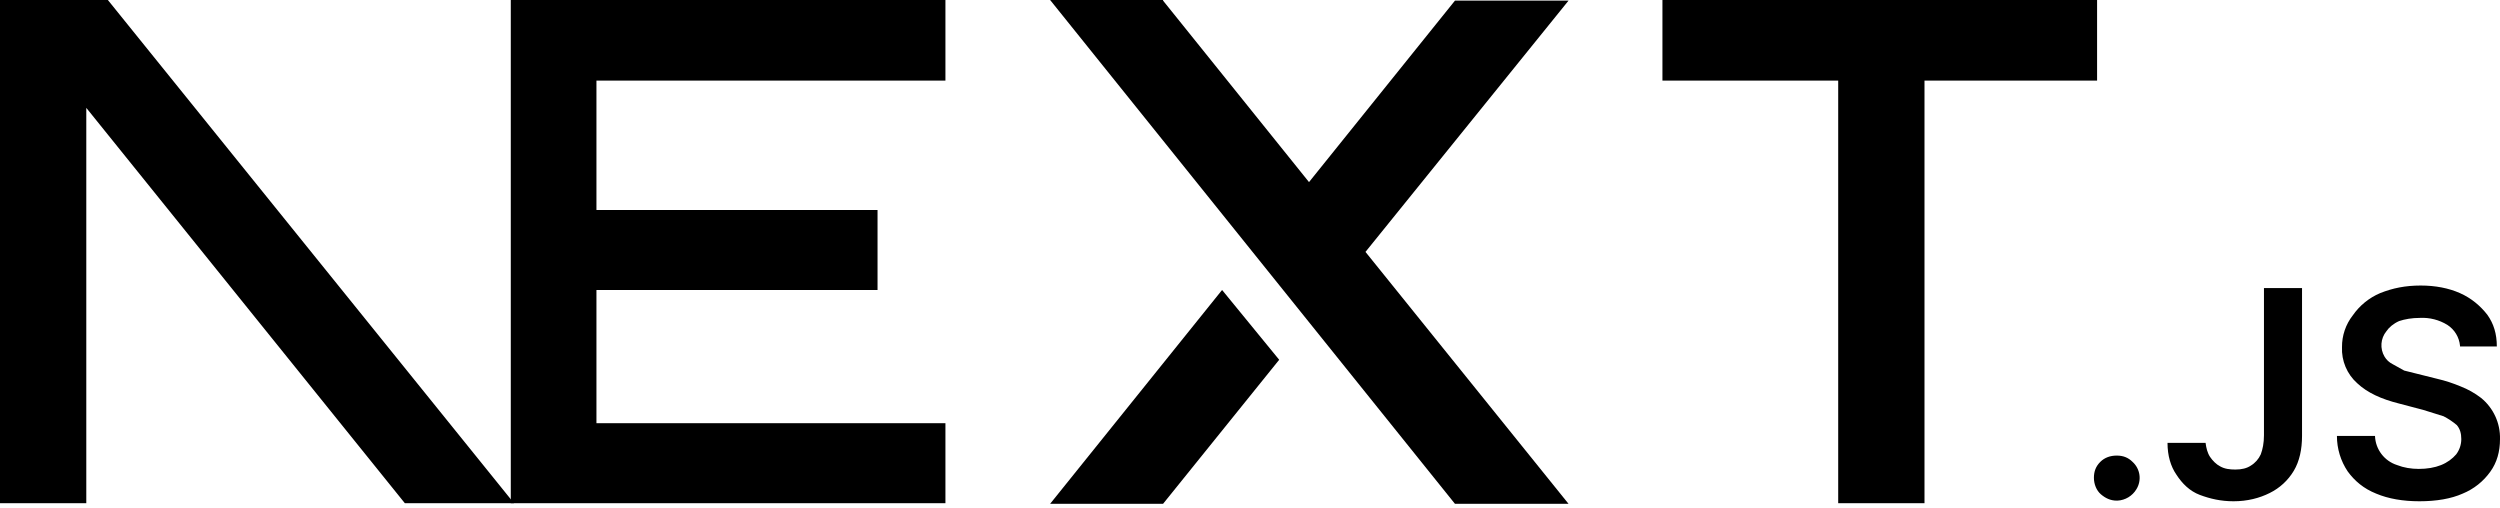
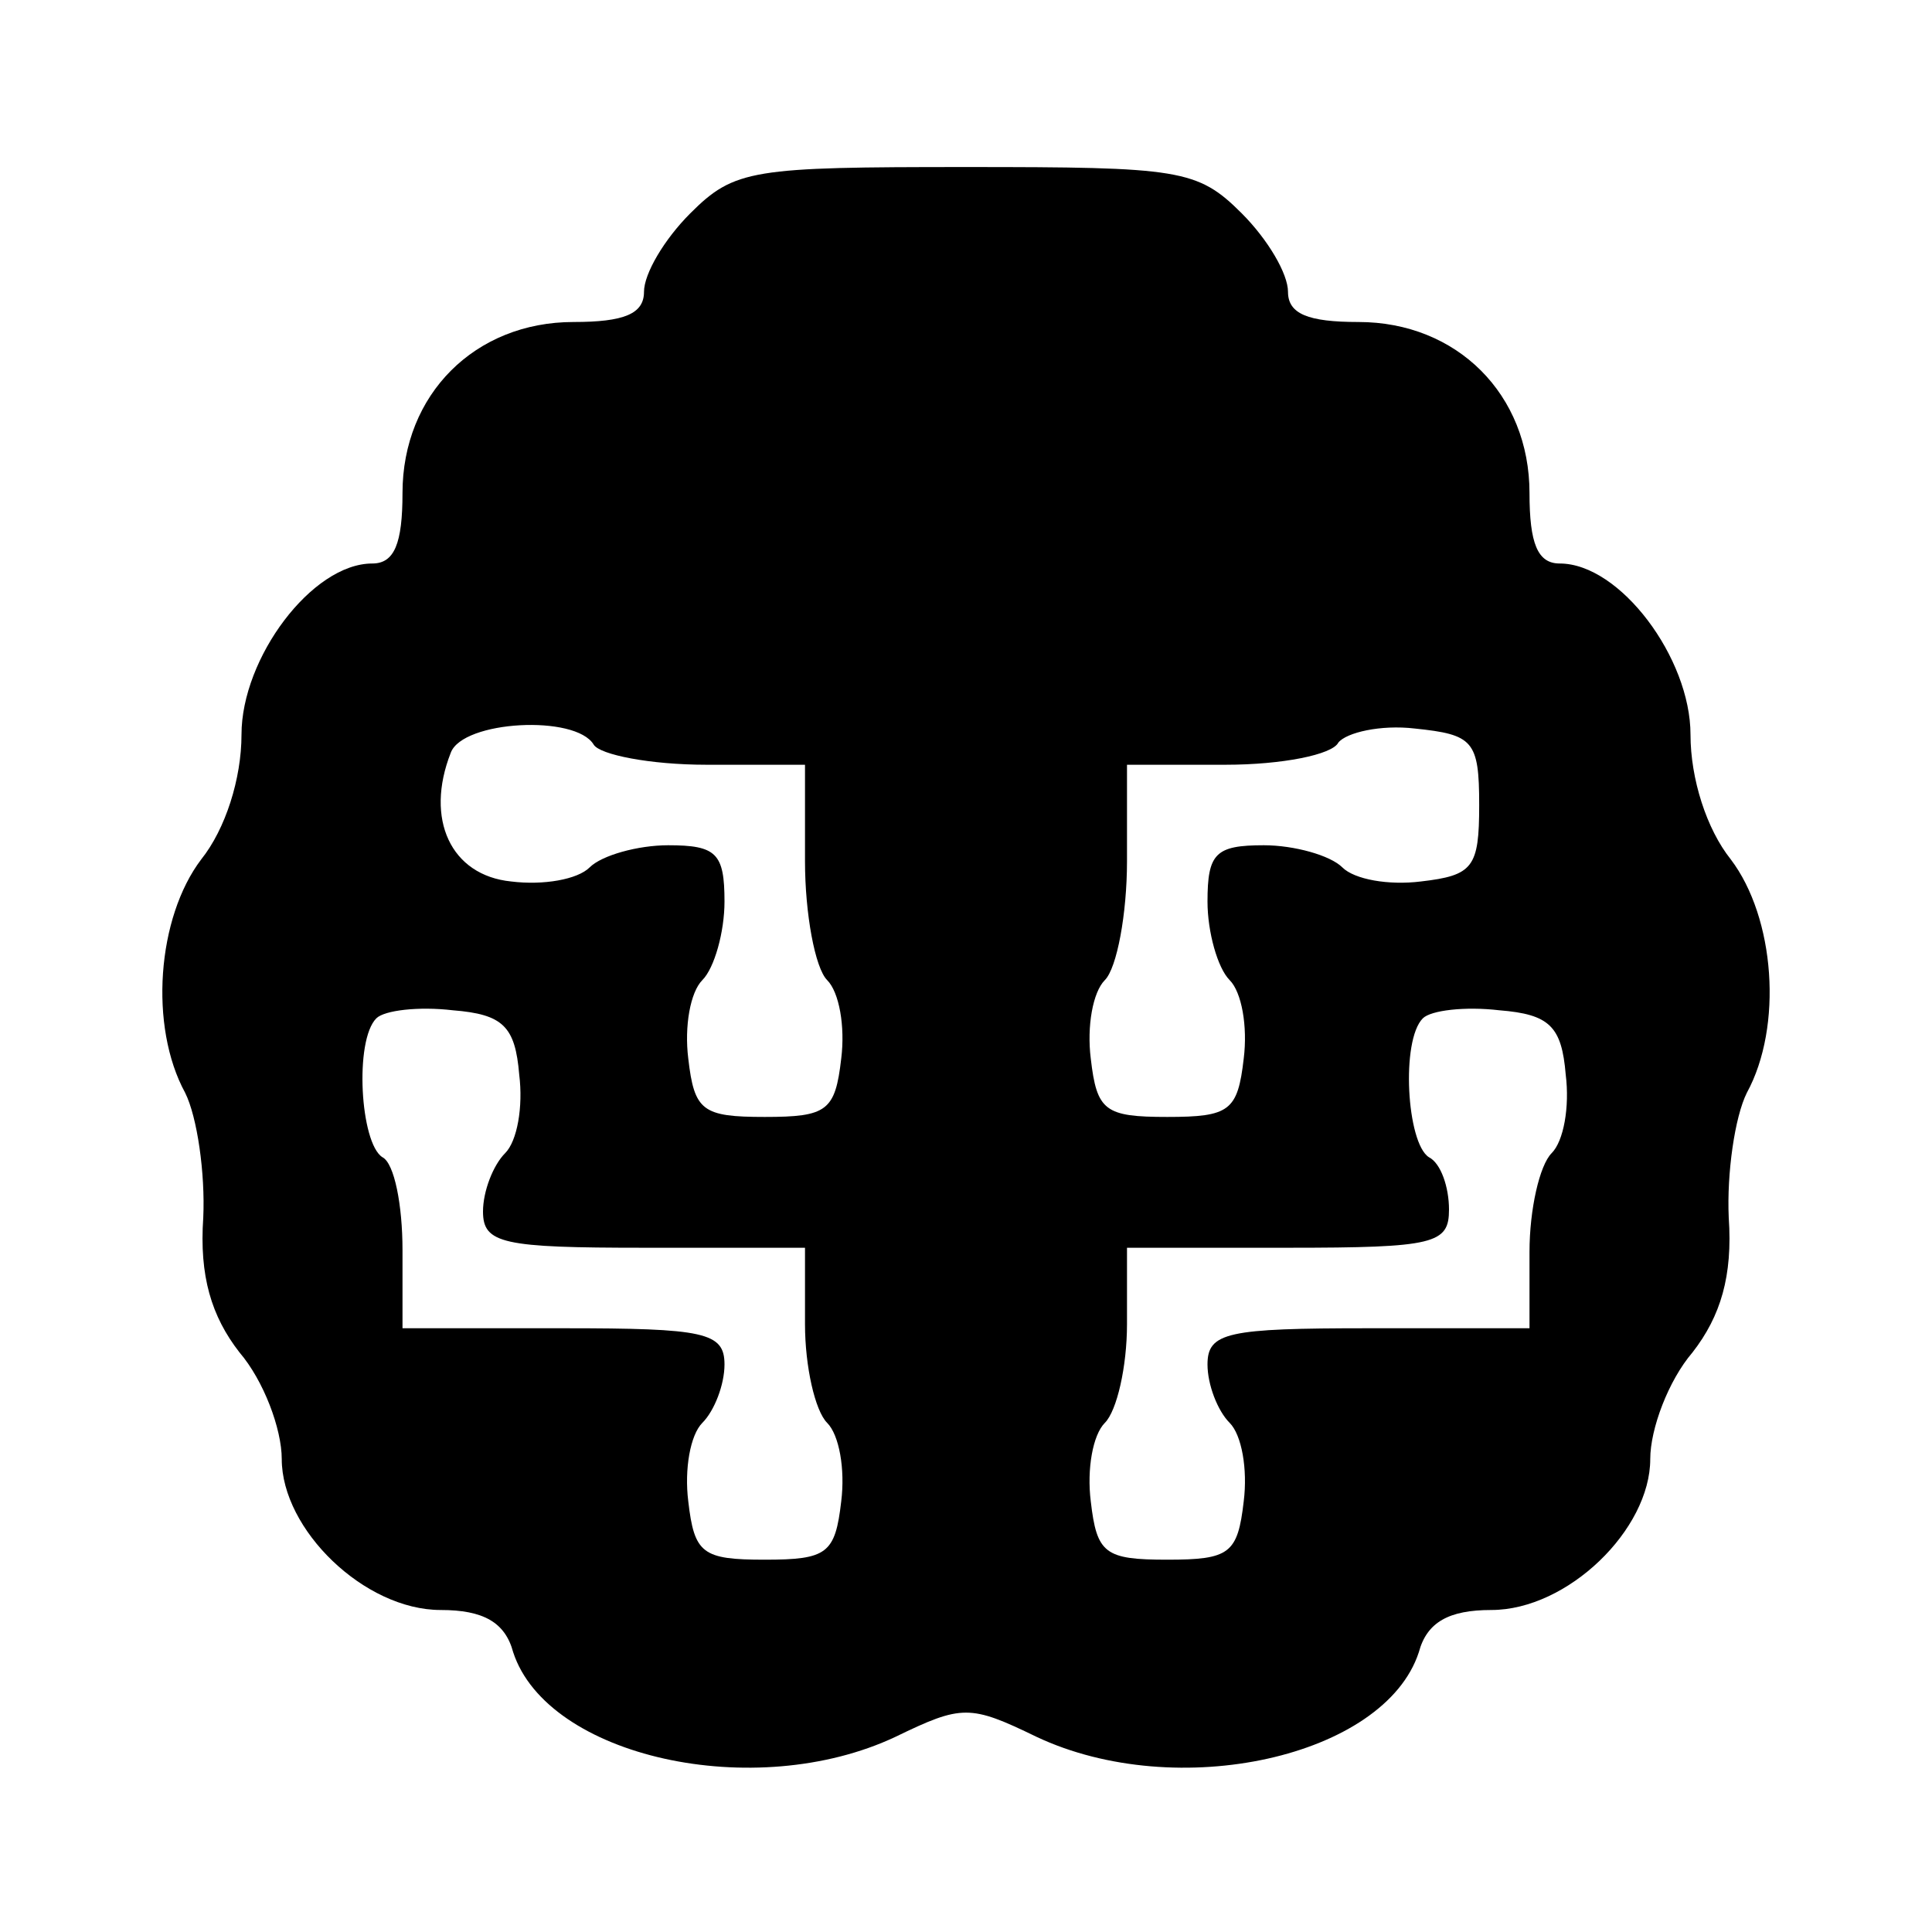
- <svg xmlns="http://www.w3.org/2000/svg" fill="none" viewBox="0 0 394 80">
-   <path fill="#000" d="M262 0h68.5v12.7h-27.2v66.6h-13.6V12.7H262V0ZM149 0v12.7H94v20.4h44.3v12.6H94v21h55v12.6H80.5V0h68.7zm34.3 0h-17.8l63.8 79.4h17.9l-32-39.7 32-39.6h-17.9l-23 28.6-23-28.6zm18.3 56.7-9-11-27.1 33.7h17.8l18.3-22.7z" />
-   <path fill="#000" d="M81 79.3 17 0H0v79.3h13.6V17l50.2 62.3H81Zm252.6-.4c-1 0-1.8-.4-2.5-1s-1.1-1.6-1.1-2.6.3-1.8 1-2.5 1.6-1 2.6-1 1.8.3 2.5 1a3.4 3.4 0 0 1 .6 4.3 3.7 3.7 0 0 1-3 1.8zm23.2-33.5h6v23.3c0 2.1-.4 4-1.3 5.5a9.1 9.1 0 0 1-3.8 3.5c-1.6.8-3.5 1.3-5.7 1.3-2 0-3.7-.4-5.3-1s-2.8-1.8-3.7-3.2c-.9-1.3-1.4-3-1.4-5h6c.1.8.3 1.6.7 2.2s1 1.2 1.6 1.5c.7.4 1.5.5 2.4.5 1 0 1.8-.2 2.4-.6a4 4 0 0 0 1.6-1.8c.3-.8.5-1.8.5-3V45.5zm30.9 9.1a4.4 4.4 0 0 0-2-3.3 7.5 7.5 0 0 0-4.3-1.1c-1.3 0-2.4.2-3.3.5-.9.4-1.6 1-2 1.6a3.5 3.5 0 0 0-.3 4c.3.5.7.9 1.3 1.2l1.8 1 2 .5 3.2.8c1.3.3 2.5.7 3.7 1.2a13 13 0 0 1 3.2 1.8 8.1 8.1 0 0 1 3 6.5c0 2-.5 3.7-1.5 5.1a10 10 0 0 1-4.4 3.5c-1.8.8-4.1 1.2-6.8 1.2-2.6 0-4.9-.4-6.8-1.2-2-.8-3.4-2-4.5-3.5a10 10 0 0 1-1.7-5.6h6a5 5 0 0 0 3.5 4.6c1 .4 2.2.6 3.4.6 1.3 0 2.5-.2 3.5-.6 1-.4 1.8-1 2.4-1.7a4 4 0 0 0 .8-2.4c0-.9-.2-1.6-.7-2.2a11 11 0 0 0-2.1-1.4l-3.2-1-3.8-1c-2.8-.7-5-1.7-6.6-3.2a7.2 7.2 0 0 1-2.4-5.7 8 8 0 0 1 1.7-5 10 10 0 0 1 4.3-3.5c2-.8 4-1.2 6.4-1.2 2.3 0 4.4.4 6.2 1.2 1.8.8 3.2 2 4.3 3.4 1 1.4 1.5 3 1.5 5h-5.8z" />
+ <svg xmlns="http://www.w3.org/2000/svg" version="1.0" width="96pt" height="96pt" viewBox="0 0 96 96" preserveAspectRatio="xMidYMid meet">
+   <g transform="translate(0,96) scale(0.1,-0.1)" fill="#000000" stroke="none">
+     <path d="M343 854 c-13 -13 -23 -30 -23 -39 0 -11 -10 -15 -35 -15 -49 0 -85 -36 -85 -85 0 -25 -4 -35 -15 -35 -30 0 -65 -47 -65 -85 0 -22 -8 -47 -20 -62 -22 -29 -26 -83 -8 -116 6 -12 10 -40 9 -62 -2 -29 4 -49 18 -67 12 -14 21 -38 21 -53 0 -35 41 -75 79 -75 21 0 32 -6 36 -21 17 -52 120 -75 190 -42 33 16 37 16 70 0 70 -33 173 -10 190 42 4 15 15 21 36 21 38 0 79 40 79 75 0 15 9 39 21 53 14 18 20 38 18 67 -1 22 3 50 9 62 18 33 14 87 -8 116 -12 15 -20 40 -20 62 0 38 -35 85 -65 85 -11 0 -15 10 -15 35 0 49 -36 85 -85 85 -25 0 -35 4 -35 15 0 9 -10 26 -23 39 -22 22 -31 23 -137 23 -106 0 -115 -1 -137 -23z m-48 -264 c3 -5 28 -10 56 -10 l49 0 0 -48 c0 -26 5 -53 11 -59 6 -6 9 -23 7 -39 -3 -26 -7 -29 -38 -29 -31 0 -35 3 -38 29 -2 16 1 33 7 39 6 6 11 24 11 39 0 24 -4 28 -28 28 -15 0 -33 -5 -39 -11 -6 -6 -23 -9 -39 -7 -30 3 -43 31 -30 64 6 16 62 19 71 4z m440 -30 c0 -31 -3 -35 -29 -38 -16 -2 -33 1 -39 7 -6 6 -24 11 -39 11 -24 0 -28 -4 -28 -28 0 -15 5 -33 11 -39 6 -6 9 -23 7 -39 -3 -26 -7 -29 -38 -29 -31 0 -35 3 -38 29 -2 16 1 33 7 39 6 6 11 33 11 59 l0 48 49 0 c28 0 53 5 56 11 4 5 21 9 38 7 29 -3 32 -6 32 -38z m-477 -134 c2 -16 -1 -33 -7 -39 -6 -6 -11 -19 -11 -29 0 -16 10 -18 80 -18 l80 0 0 -38 c0 -21 5 -43 11 -49 6 -6 9 -23 7 -39 -3 -26 -7 -29 -38 -29 -31 0 -35 3 -38 29 -2 16 1 33 7 39 6 6 11 19 11 29 0 16 -10 18 -80 18 l-80 0 0 39 c0 22 -4 43 -10 46 -11 7 -14 58 -3 69 4 4 21 6 38 4 25 -2 31 -8 33 -32z m520 0 c2 -16 -1 -33 -7 -39 -6 -6 -11 -28 -11 -49 l0 -38 -80 0 c-70 0 -80 -2 -80 -18 0 -10 5 -23 11 -29 6 -6 9 -23 7 -39 -3 -26 -7 -29 -38 -29 -31 0 -35 3 -38 29 -2 16 1 33 7 39 6 6 11 28 11 49 l0 38 80 0 c73 0 80 2 80 19 0 11 -4 23 -10 26 -11 7 -14 58 -3 69 4 4 21 6 38 4 25 -2 31 -8 33 -32z" />
+   </g>
</svg>
